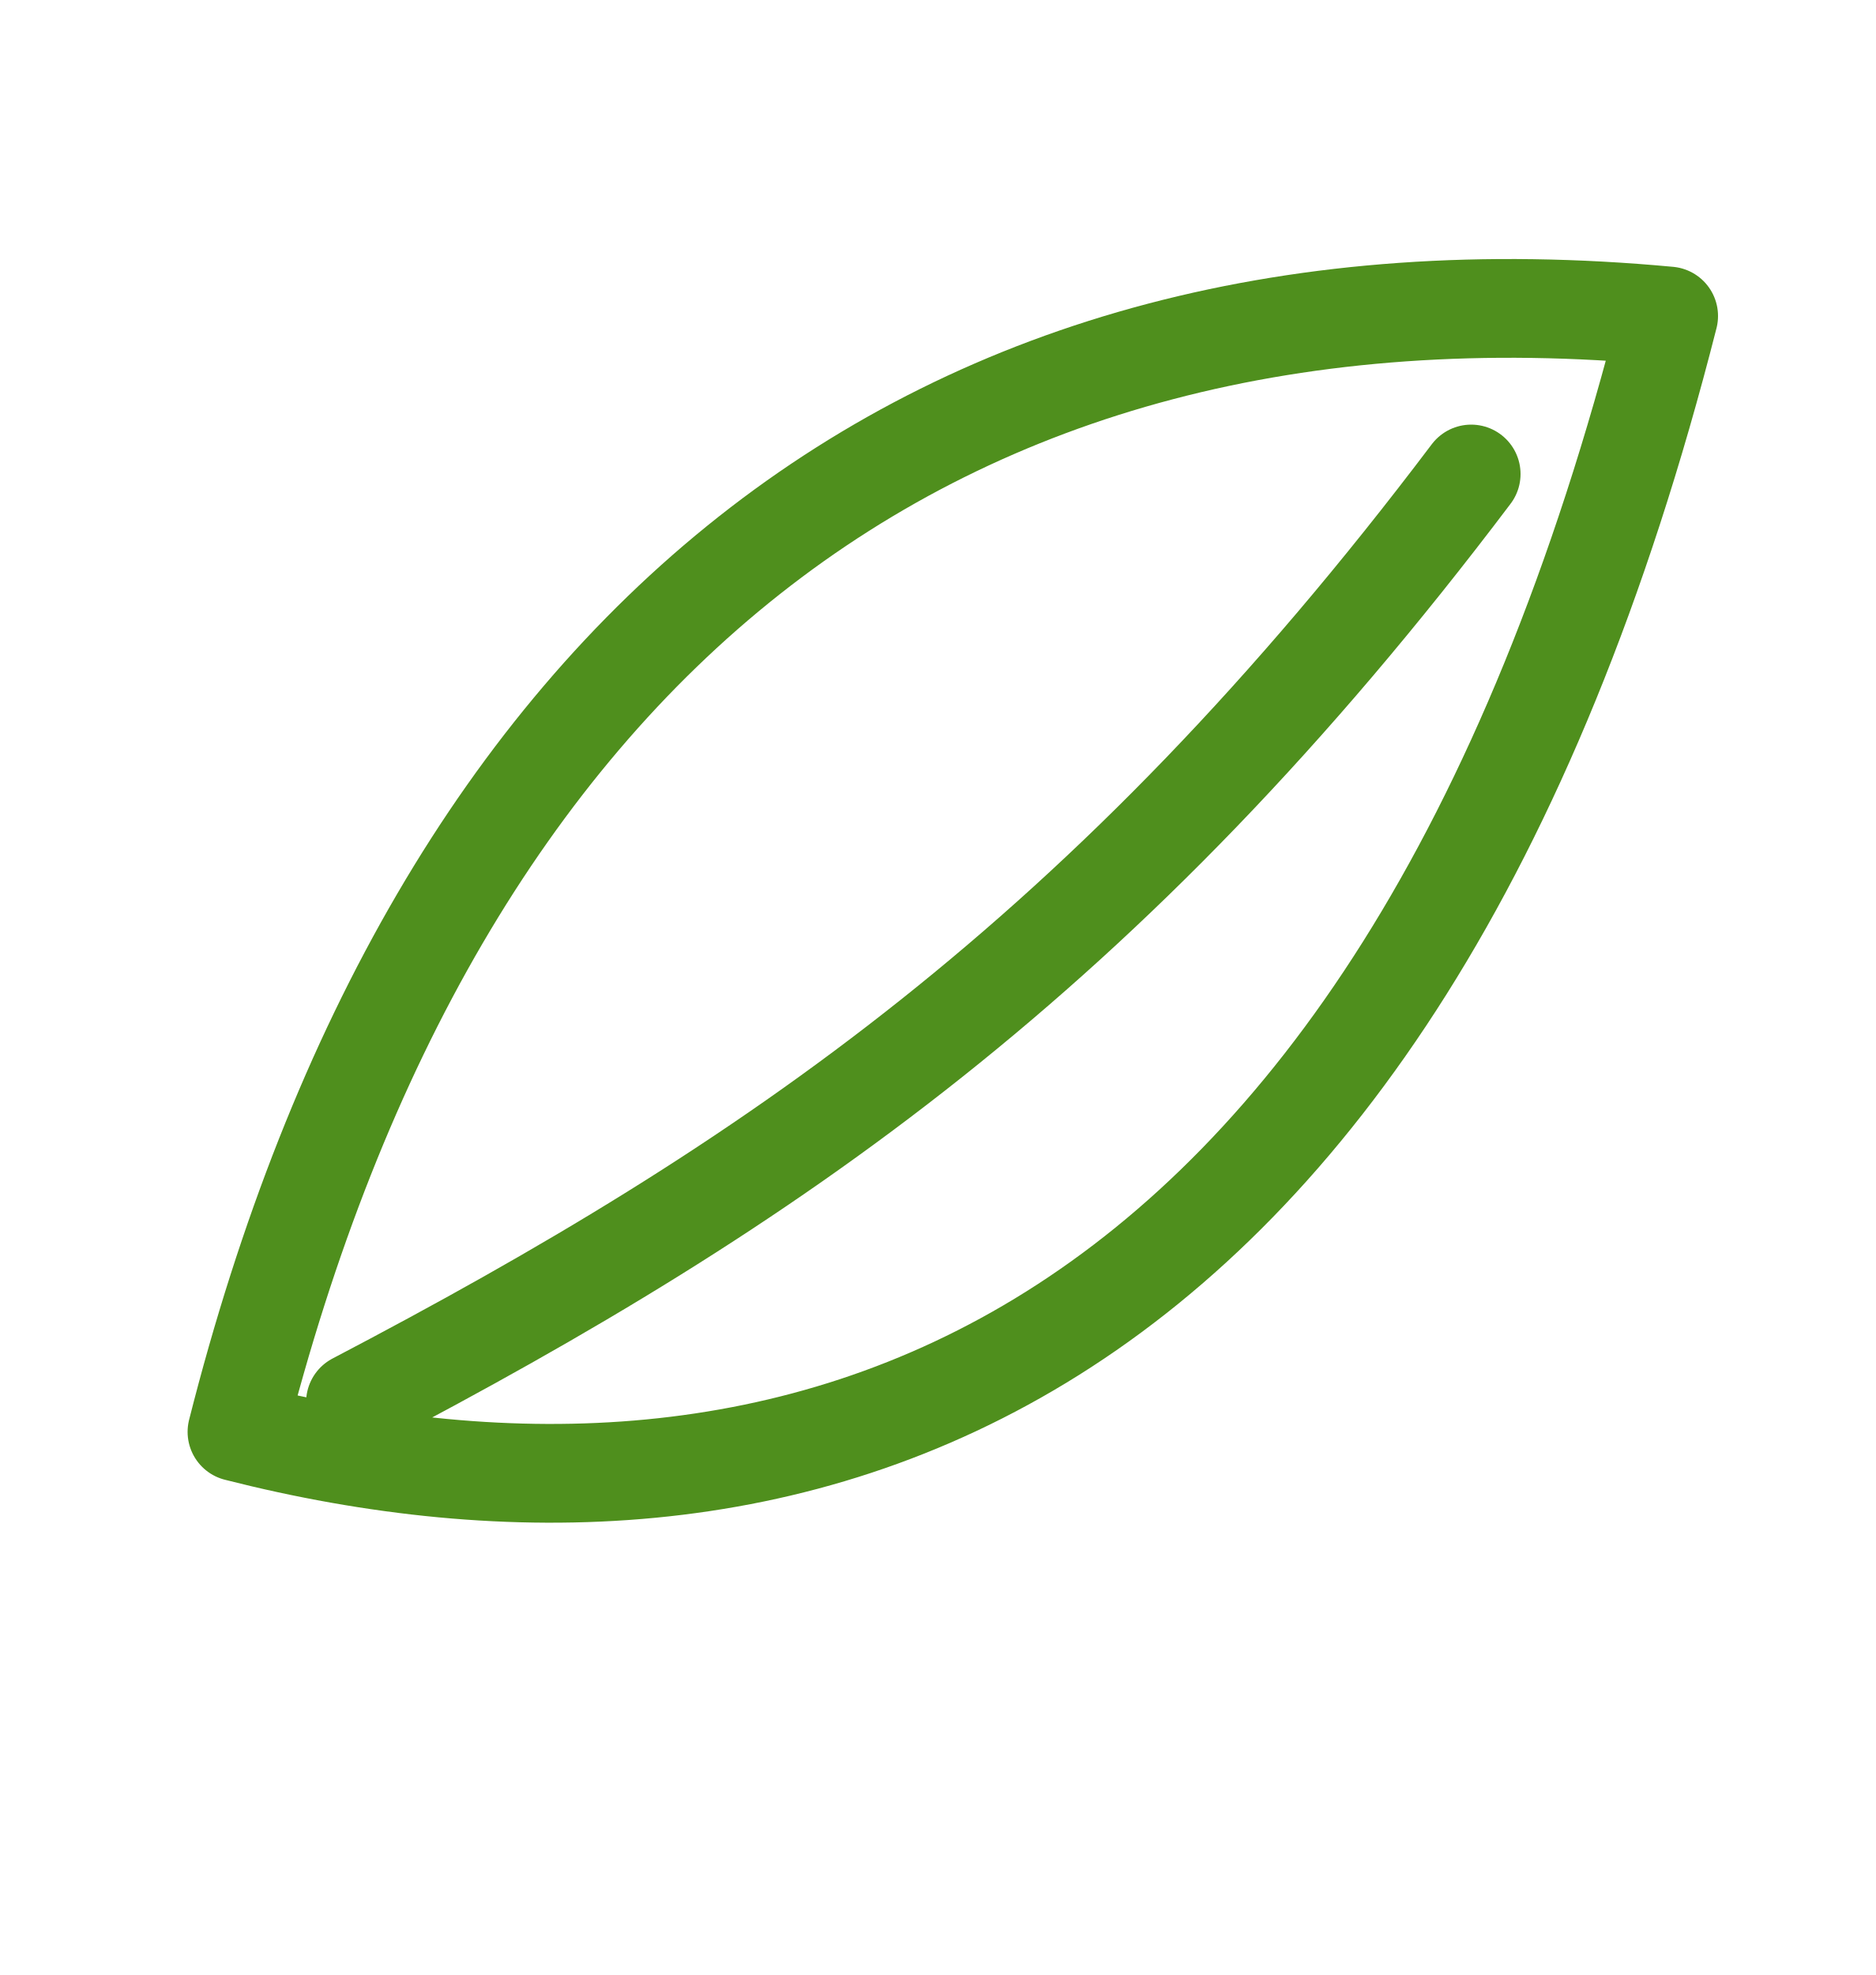
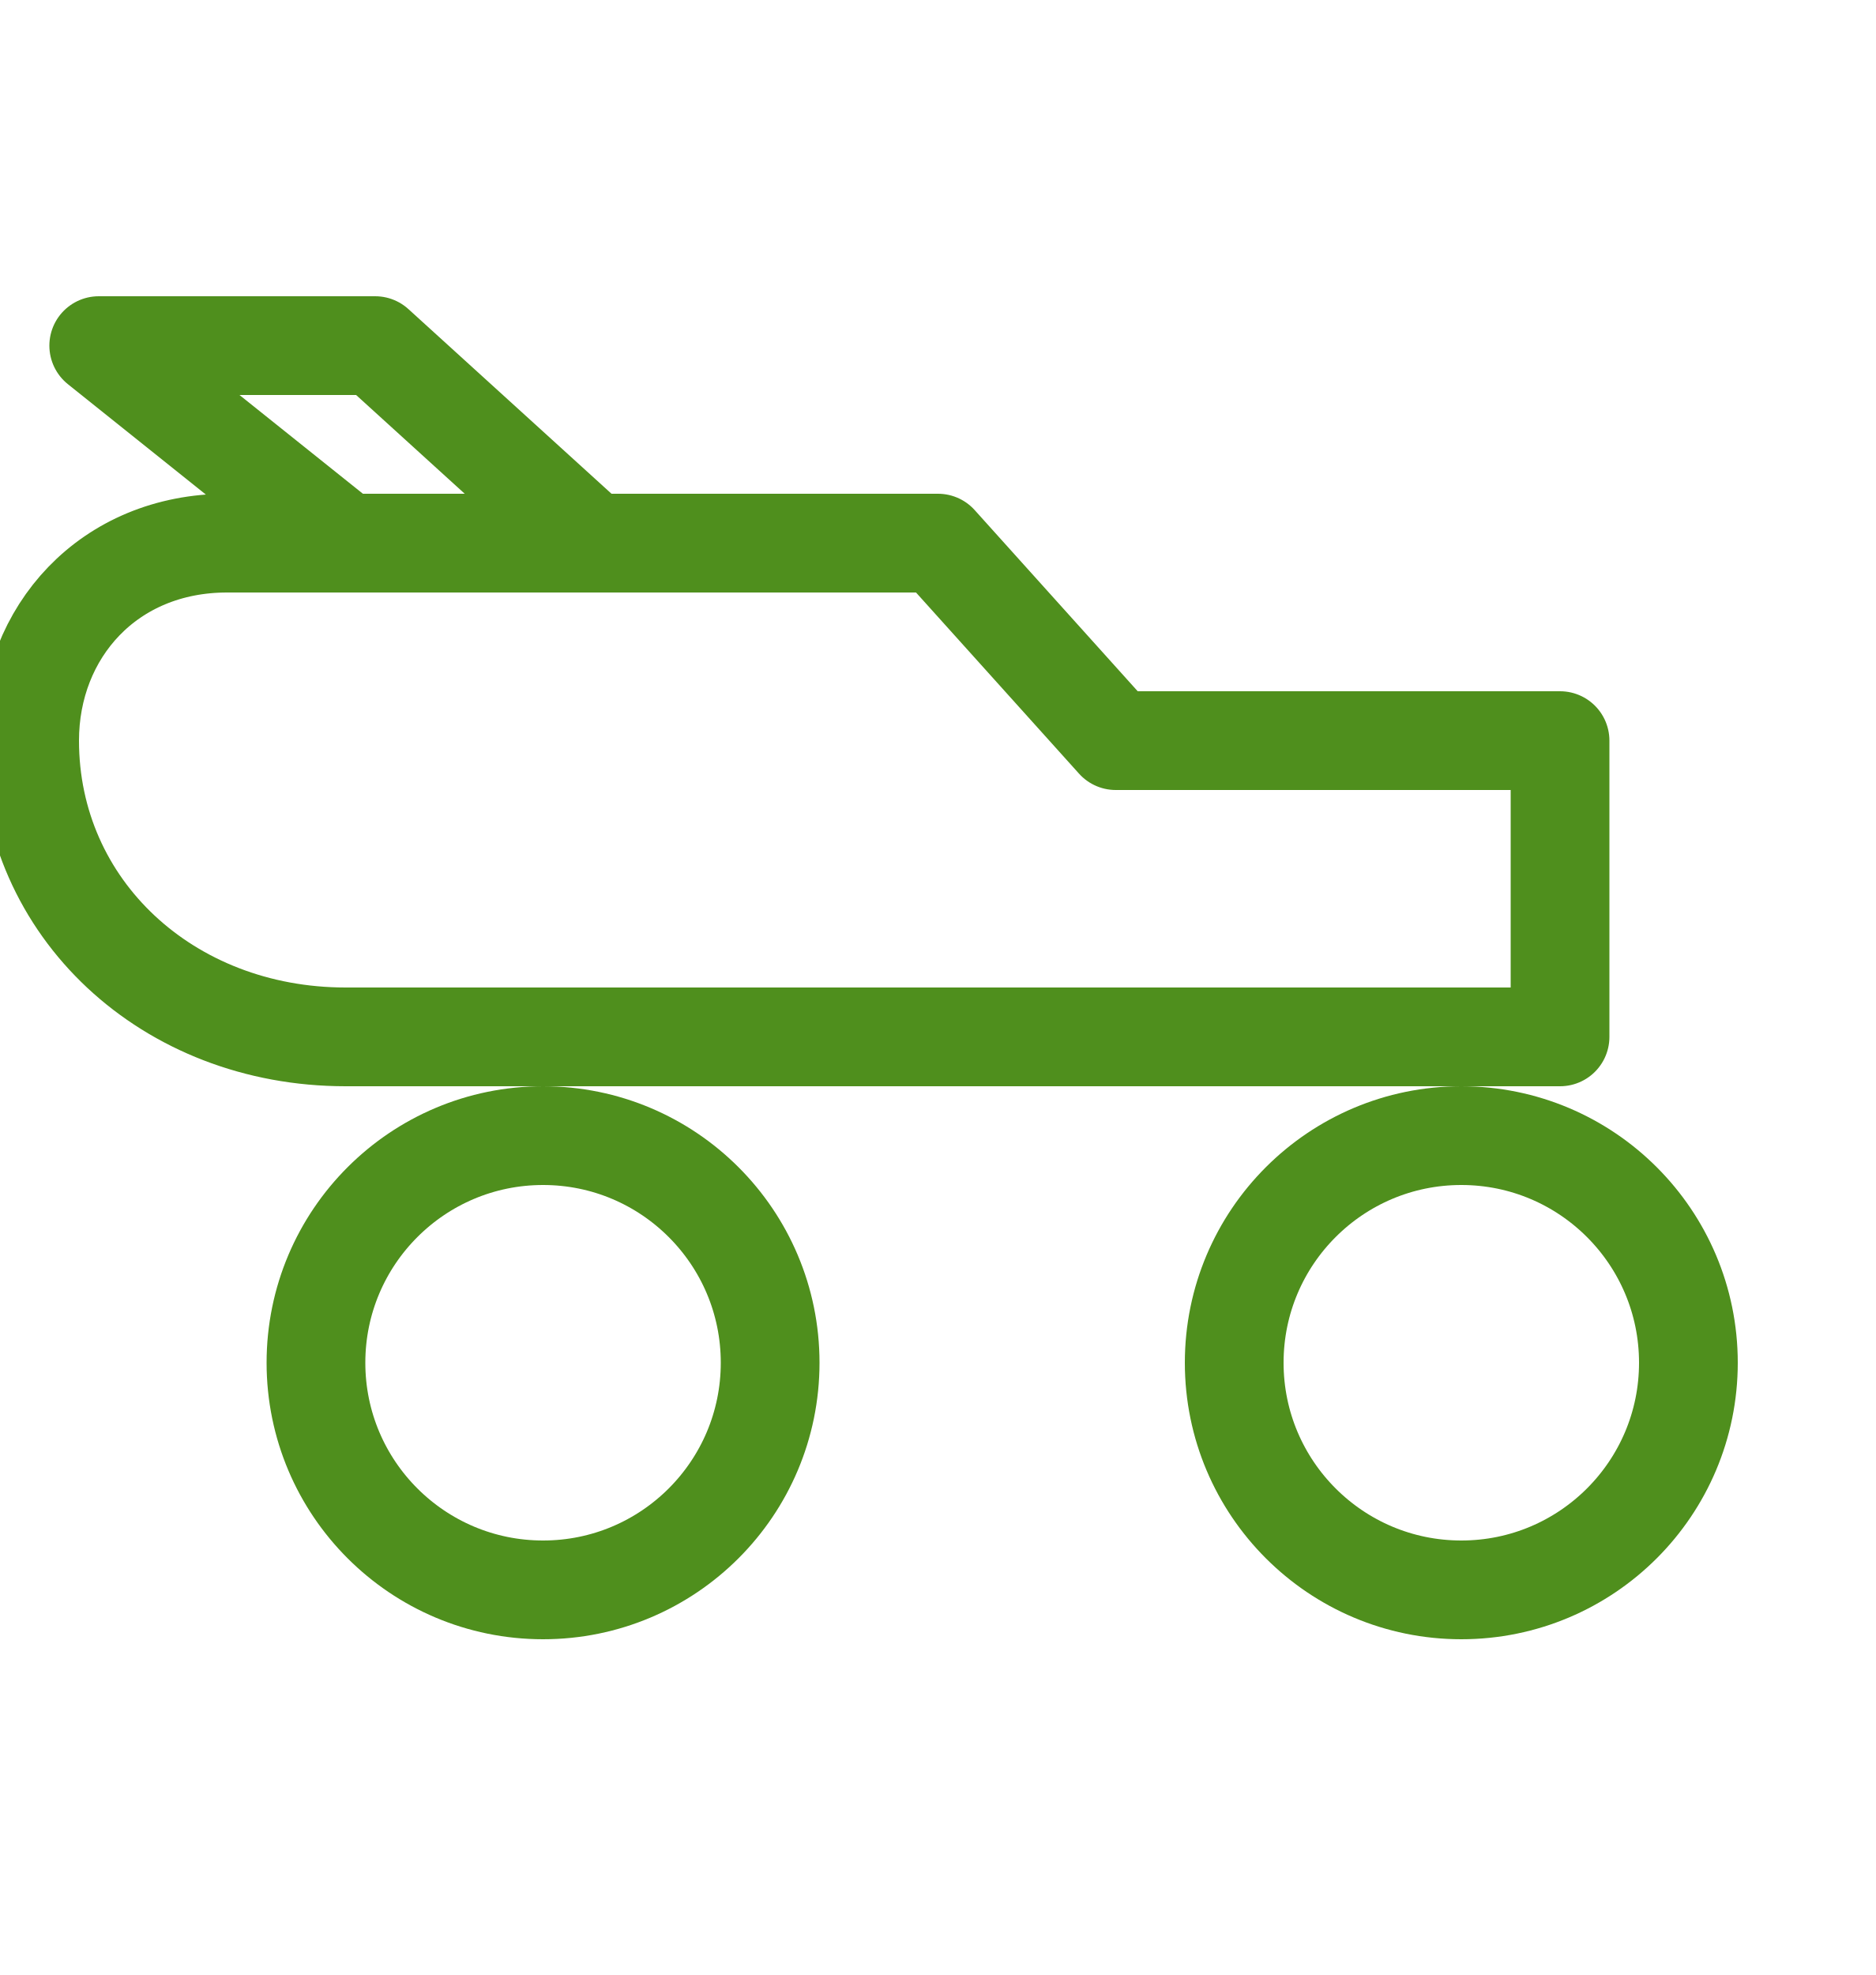
<svg xmlns="http://www.w3.org/2000/svg" viewBox="0 0 190 200" aria-hidden="true">
-   <path d="M169 32C94 25 44 66 24 145c55 14 117-3 145-113ZM36 142c42-22 76-45 113-94" fill="none" stroke="#4f8f1d" stroke-width="10" stroke-linecap="round" stroke-linejoin="round" />
+   <path d="M23 55h72l18 20h45v30H35c-18 0-32-13-32-30 0-11 8-20 20-20Zm32 60a23 23 0 1 0 0 46 23 23 0 0 0 0-46Zm93 0a23 23 0 1 0 0 46 23 23 0 0 0 0-46ZM10 35h28l22 20H35L10 35Z" fill="none" stroke="#4f8f1d" stroke-width="10" stroke-linecap="round" stroke-linejoin="round" />
</svg>
